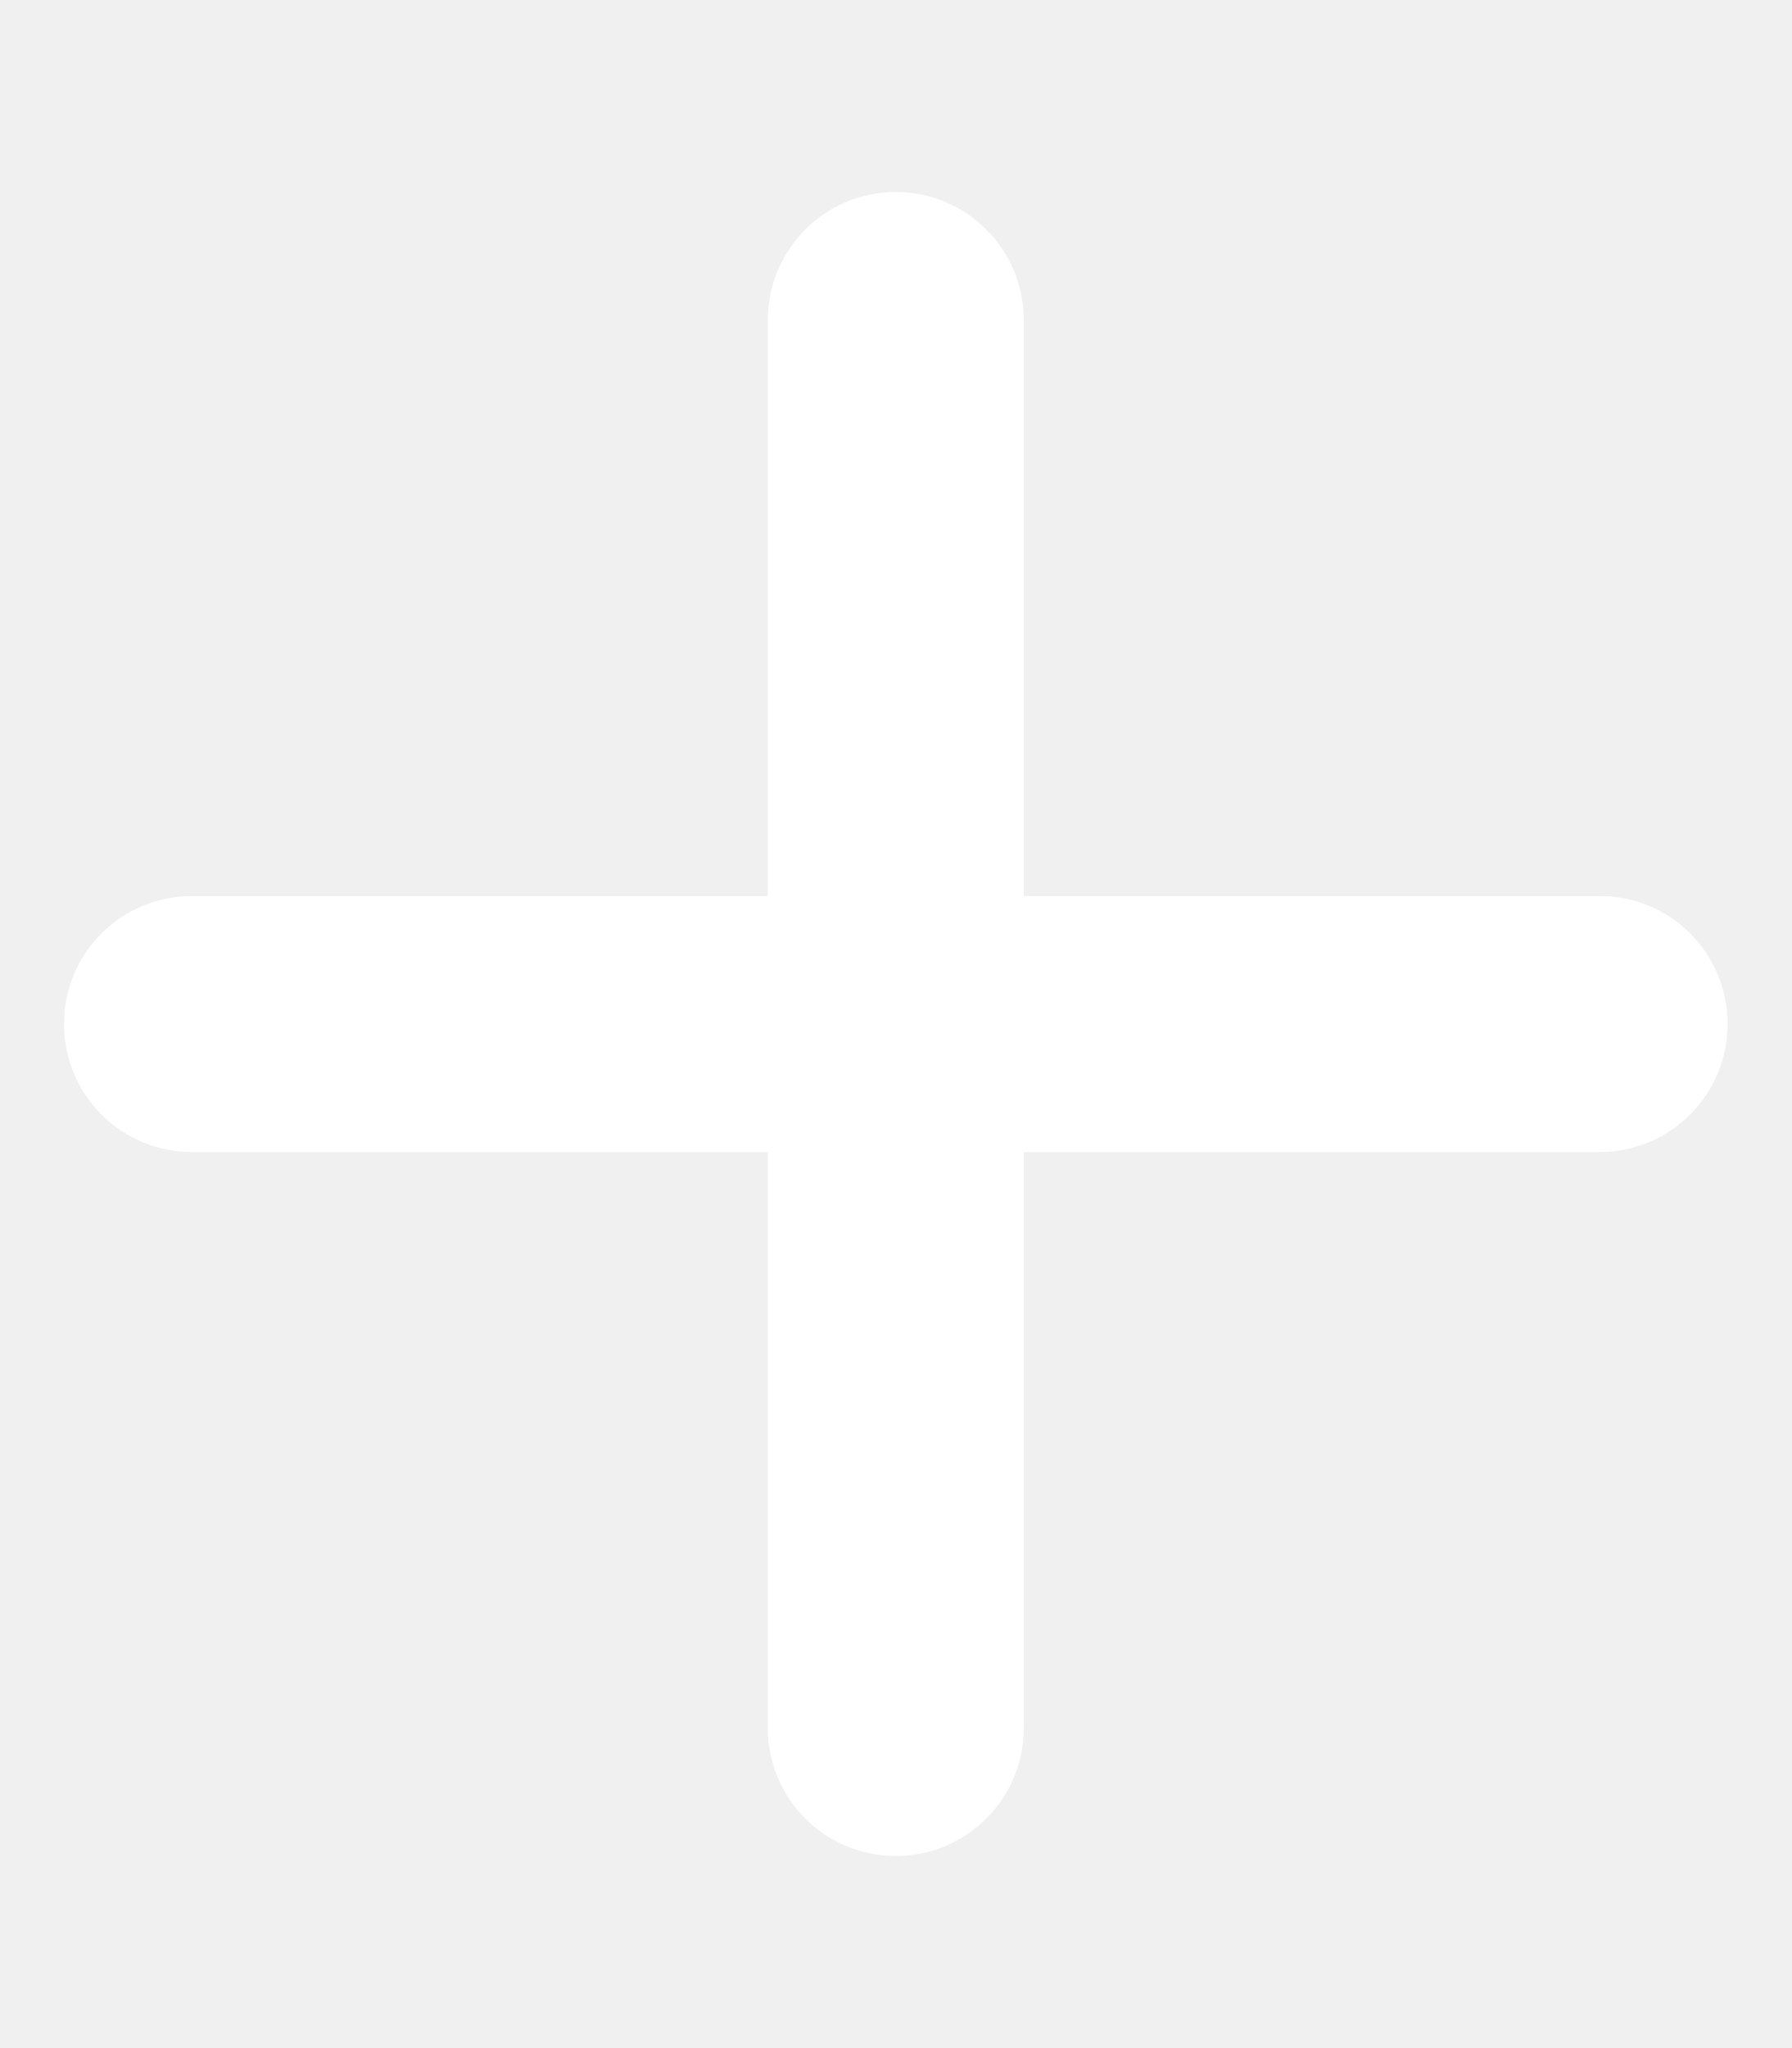
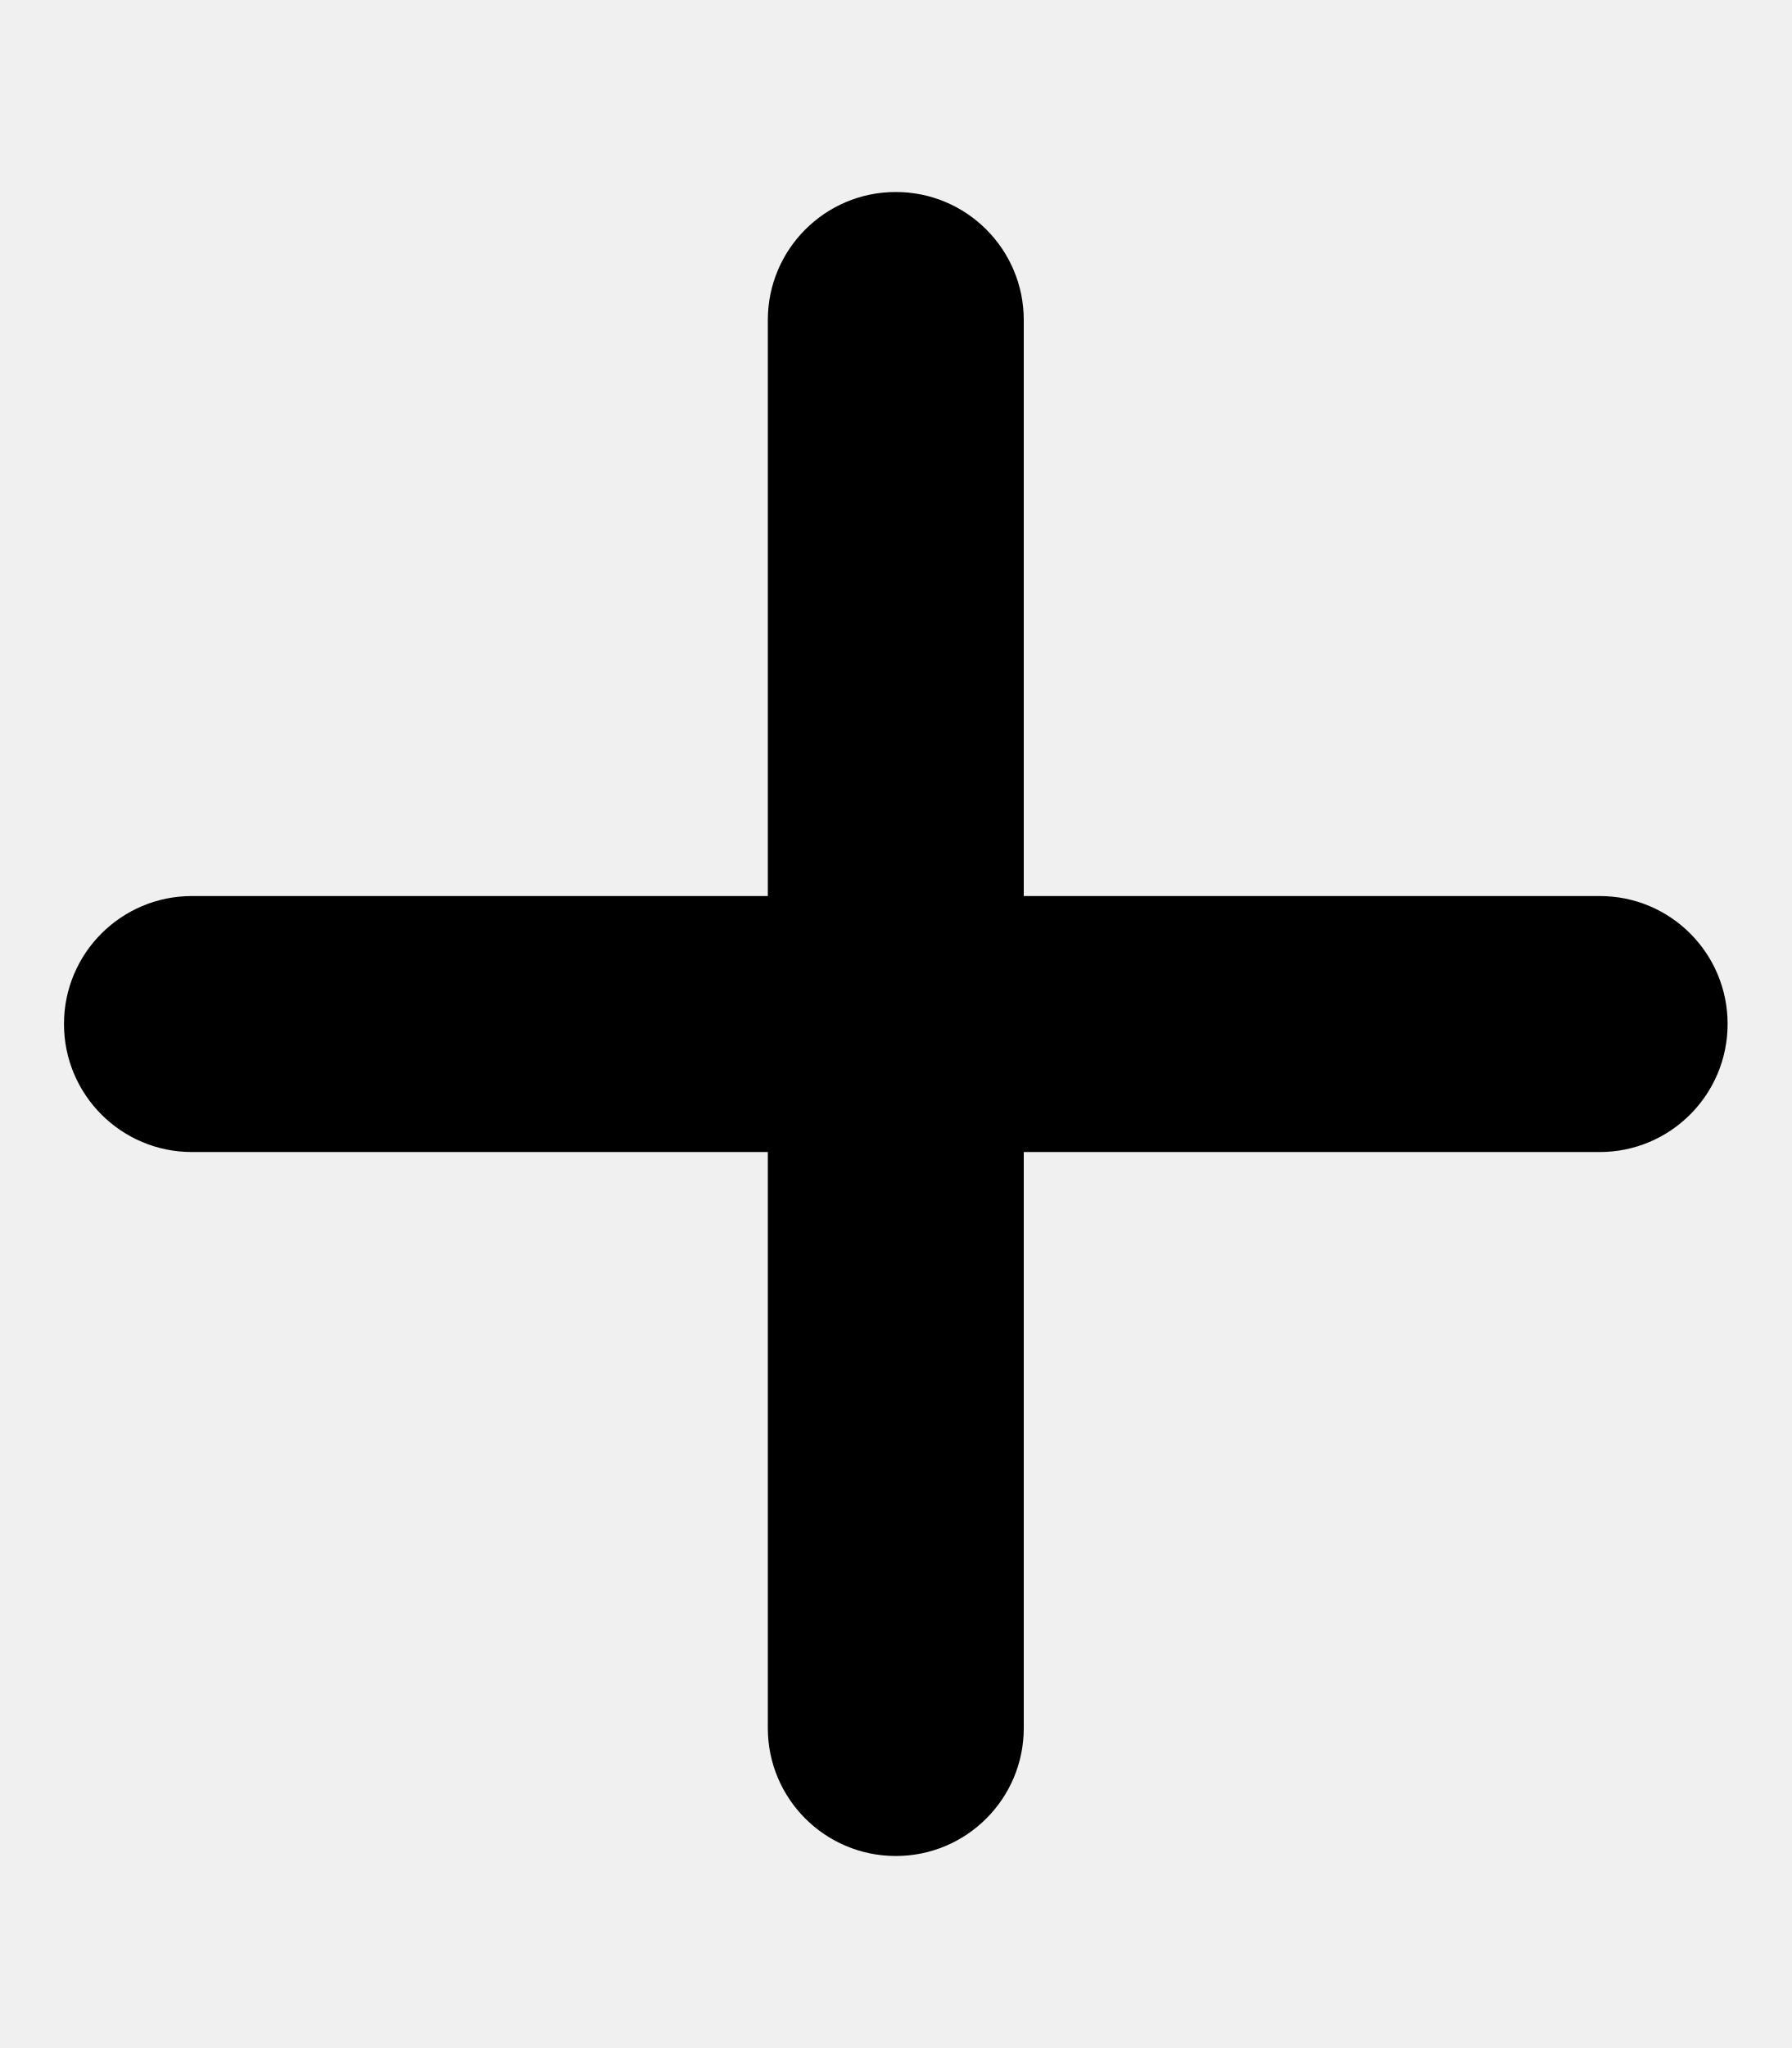
- <svg xmlns="http://www.w3.org/2000/svg" viewBox="0 0 448 512">
-   <path fill="#fff" d="M432 256c0 17.69-14.33 32.01-32 32.01H256v144c0 17.69-14.33 31.99-32 31.99s-32-14.3-32-31.99v-144H48c-17.67 0-32-14.32-32-32.01s14.33-31.99 32-31.99H192v-144c0-17.69 14.33-32.01 32-32.01s32 14.32 32 32.01v144h144C417.7 224 432 238.3 432 256z" />
+ <svg xmlns="http://www.w3.org/2000/svg" id="plus" viewBox="0 0 448 512">
+   <path d="M432 256c0 17.69-14.33 32.01-32 32.01H256v144c0 17.69-14.33 31.99-32 31.99s-32-14.3-32-31.99v-144H48c-17.67 0-32-14.32-32-32.01s14.33-31.99 32-31.99H192v-144c0-17.69 14.33-32.01 32-32.01s32 14.32 32 32.01v144h144C417.7 224 432 238.3 432 256z" />
</svg>
